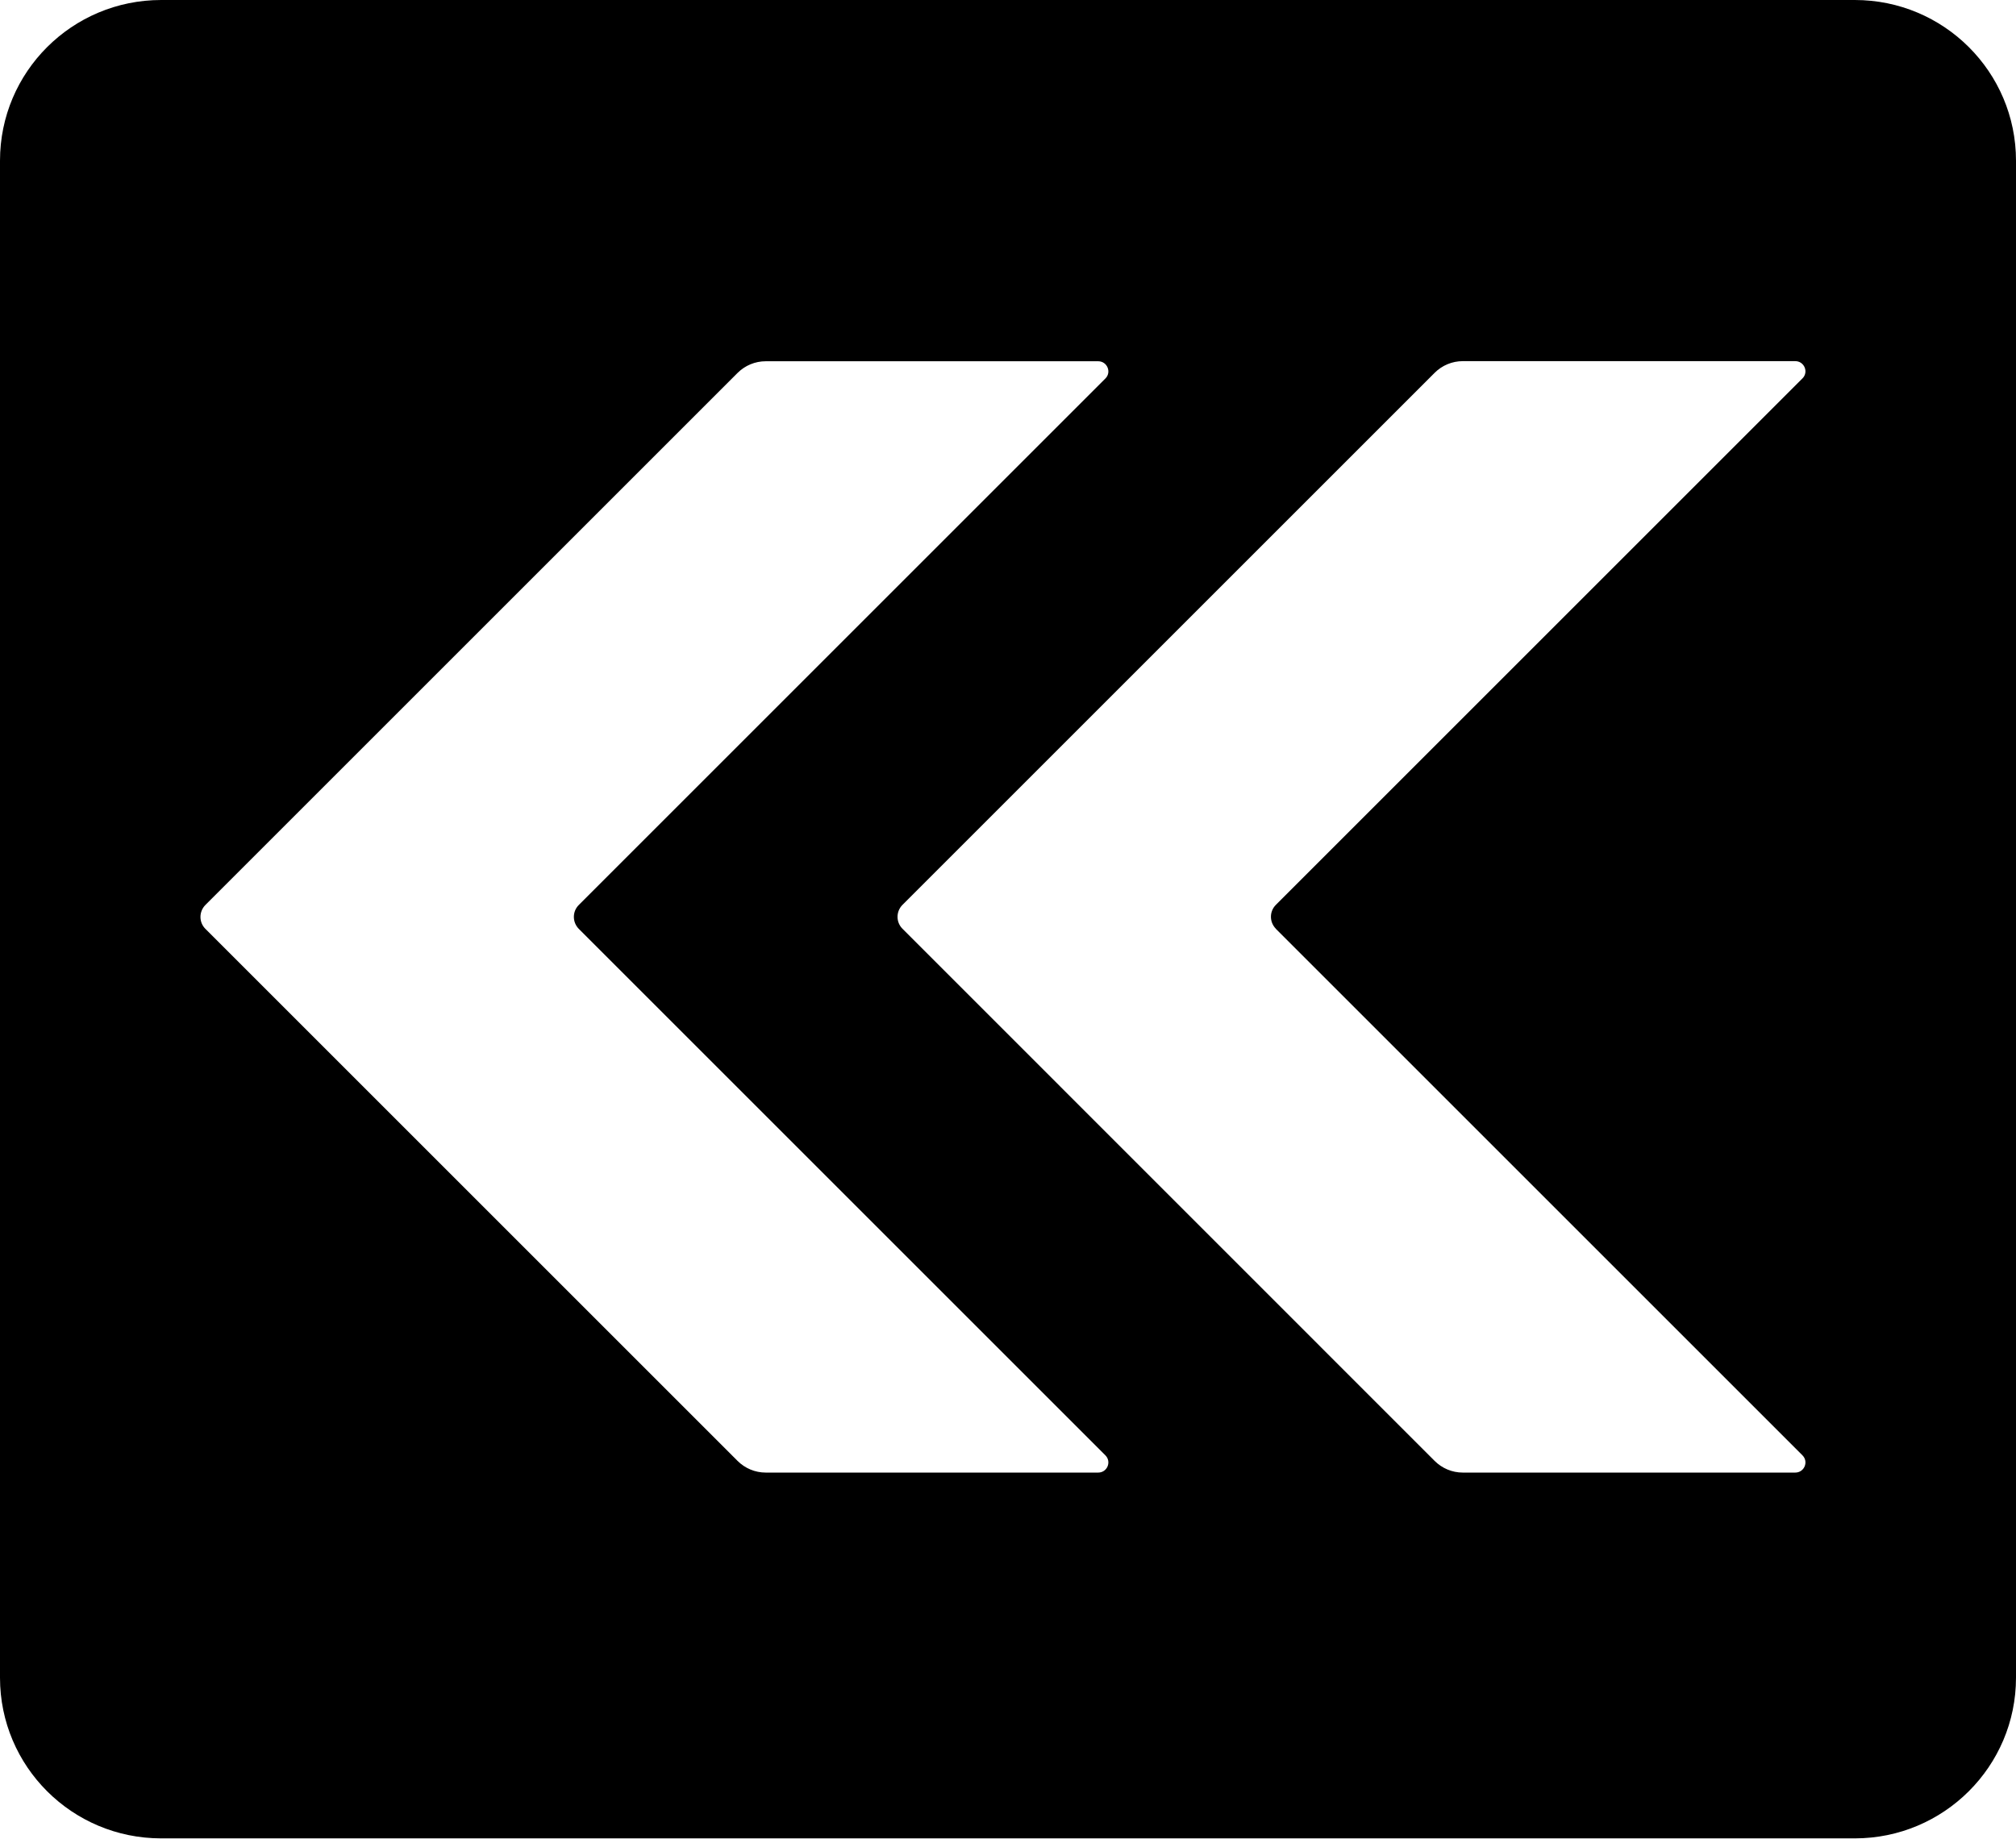
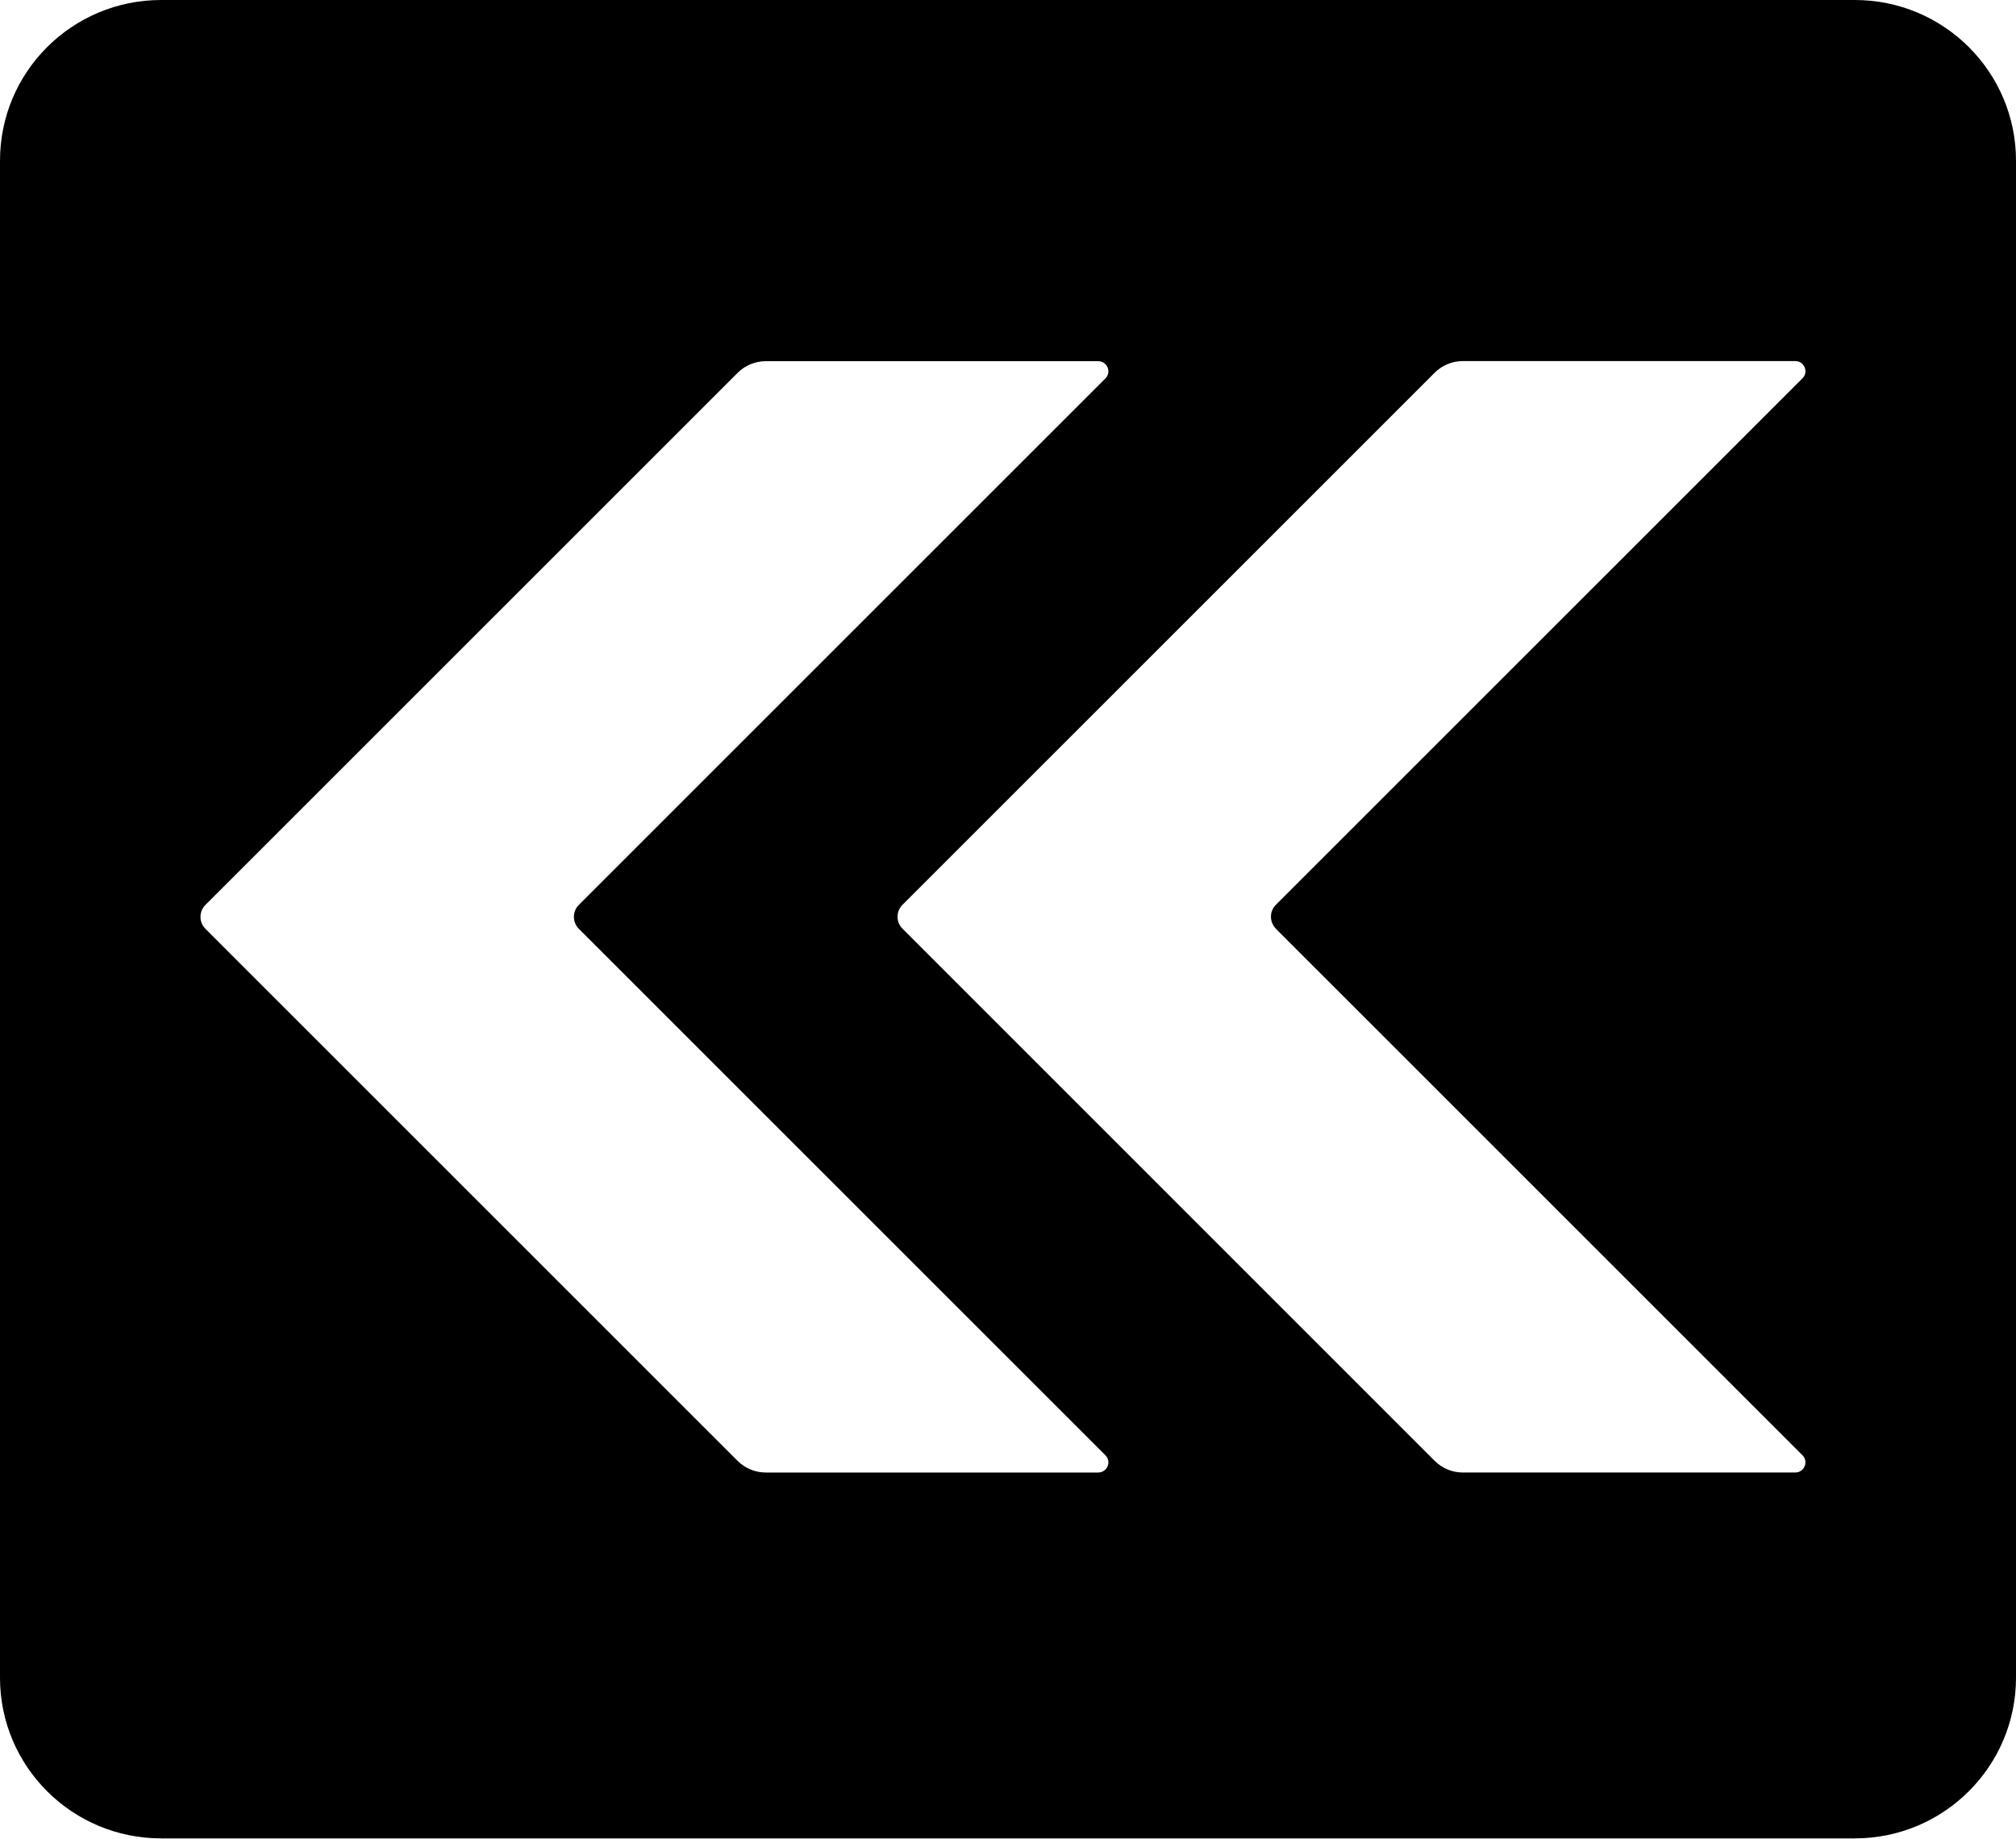
- <svg xmlns="http://www.w3.org/2000/svg" id="BACKMARKET_HORIZONTAL_LOGOTYPE" version="1.1" viewBox="0 0 182 166">
-   <path d="m167.45 0h-152.9c-8.04 0-14.55 6.49-14.55 14.51v136.98c0 8.02 6.51 14.51 14.55 14.51h152.9c8.03 0 14.55-6.5 14.55-14.51v-136.98c0-8.01-6.51-14.51-14.55-14.51zm-68.31 132.97h-30.01c-0.96 0-1.87-0.38-2.55-1.06l-48.04-48.04c-0.59-0.59-0.59-1.55 0-2.15l48.04-48.04c0.68-0.68 1.59-1.06 2.55-1.06h30.01c0.82 0 1.23 0.99 0.65 1.56l-47.54 47.54c-0.59 0.59-0.59 1.55 0 2.15l47.54 47.54c0.58 0.58 0.17 1.56-0.65 1.56zm16.04-49.1 47.54 47.54c0.58 0.58 0.17 1.56-0.65 1.56h-30.01c-0.96 0-1.87-0.38-2.55-1.06l-48.04-48.05c-0.59-0.59-0.59-1.55 0-2.15l48.04-48.04c0.68-0.68 1.59-1.06 2.55-1.06h30.01c0.82 0 1.23 0.99 0.65 1.56l-47.54 47.54c-0.59 0.59-0.59 1.55 0 2.15z" />
+ <svg xmlns="http://www.w3.org/2000/svg" id="BACKMARKET_HORIZONTAL_LOGOTYPE" version="1.1" viewBox="0 0 219.28 200">
+   <path d="m201.75 0h-184.22c-9.687 0-17.53 7.819-17.53 17.482v165.04c0 9.663 7.843 17.482 17.53 17.482h184.22c9.675 0 17.53-7.831 17.53-17.482v-165.04c0-9.651-7.843-17.482-17.53-17.482zm-82.301 160.2h-36.157c-1.157 0-2.253-0.458-3.072-1.277l-57.88-57.88c-0.711-0.711-0.711-1.867 0-2.59l57.88-57.88c0.819-0.819 1.916-1.277 3.072-1.277h36.157c0.988 0 1.482 1.193 0.783 1.879l-57.277 57.277c-0.711 0.711-0.711 1.867 0 2.59l57.277 57.277c0.699 0.699 0.205 1.879-0.783 1.879zm19.325-59.157 57.277 57.277c0.699 0.699 0.205 1.879-0.783 1.879h-36.157c-1.157 0-2.253-0.458-3.072-1.277l-57.88-57.892c-0.711-0.711-0.711-1.867 0-2.59l57.88-57.88c0.819-0.819 1.916-1.277 3.072-1.277h36.157c0.988 0 1.482 1.193 0.783 1.879l-57.277 57.277c-0.711 0.711-0.711 1.867 0 2.59z" stroke-width="1.205" />
</svg>
